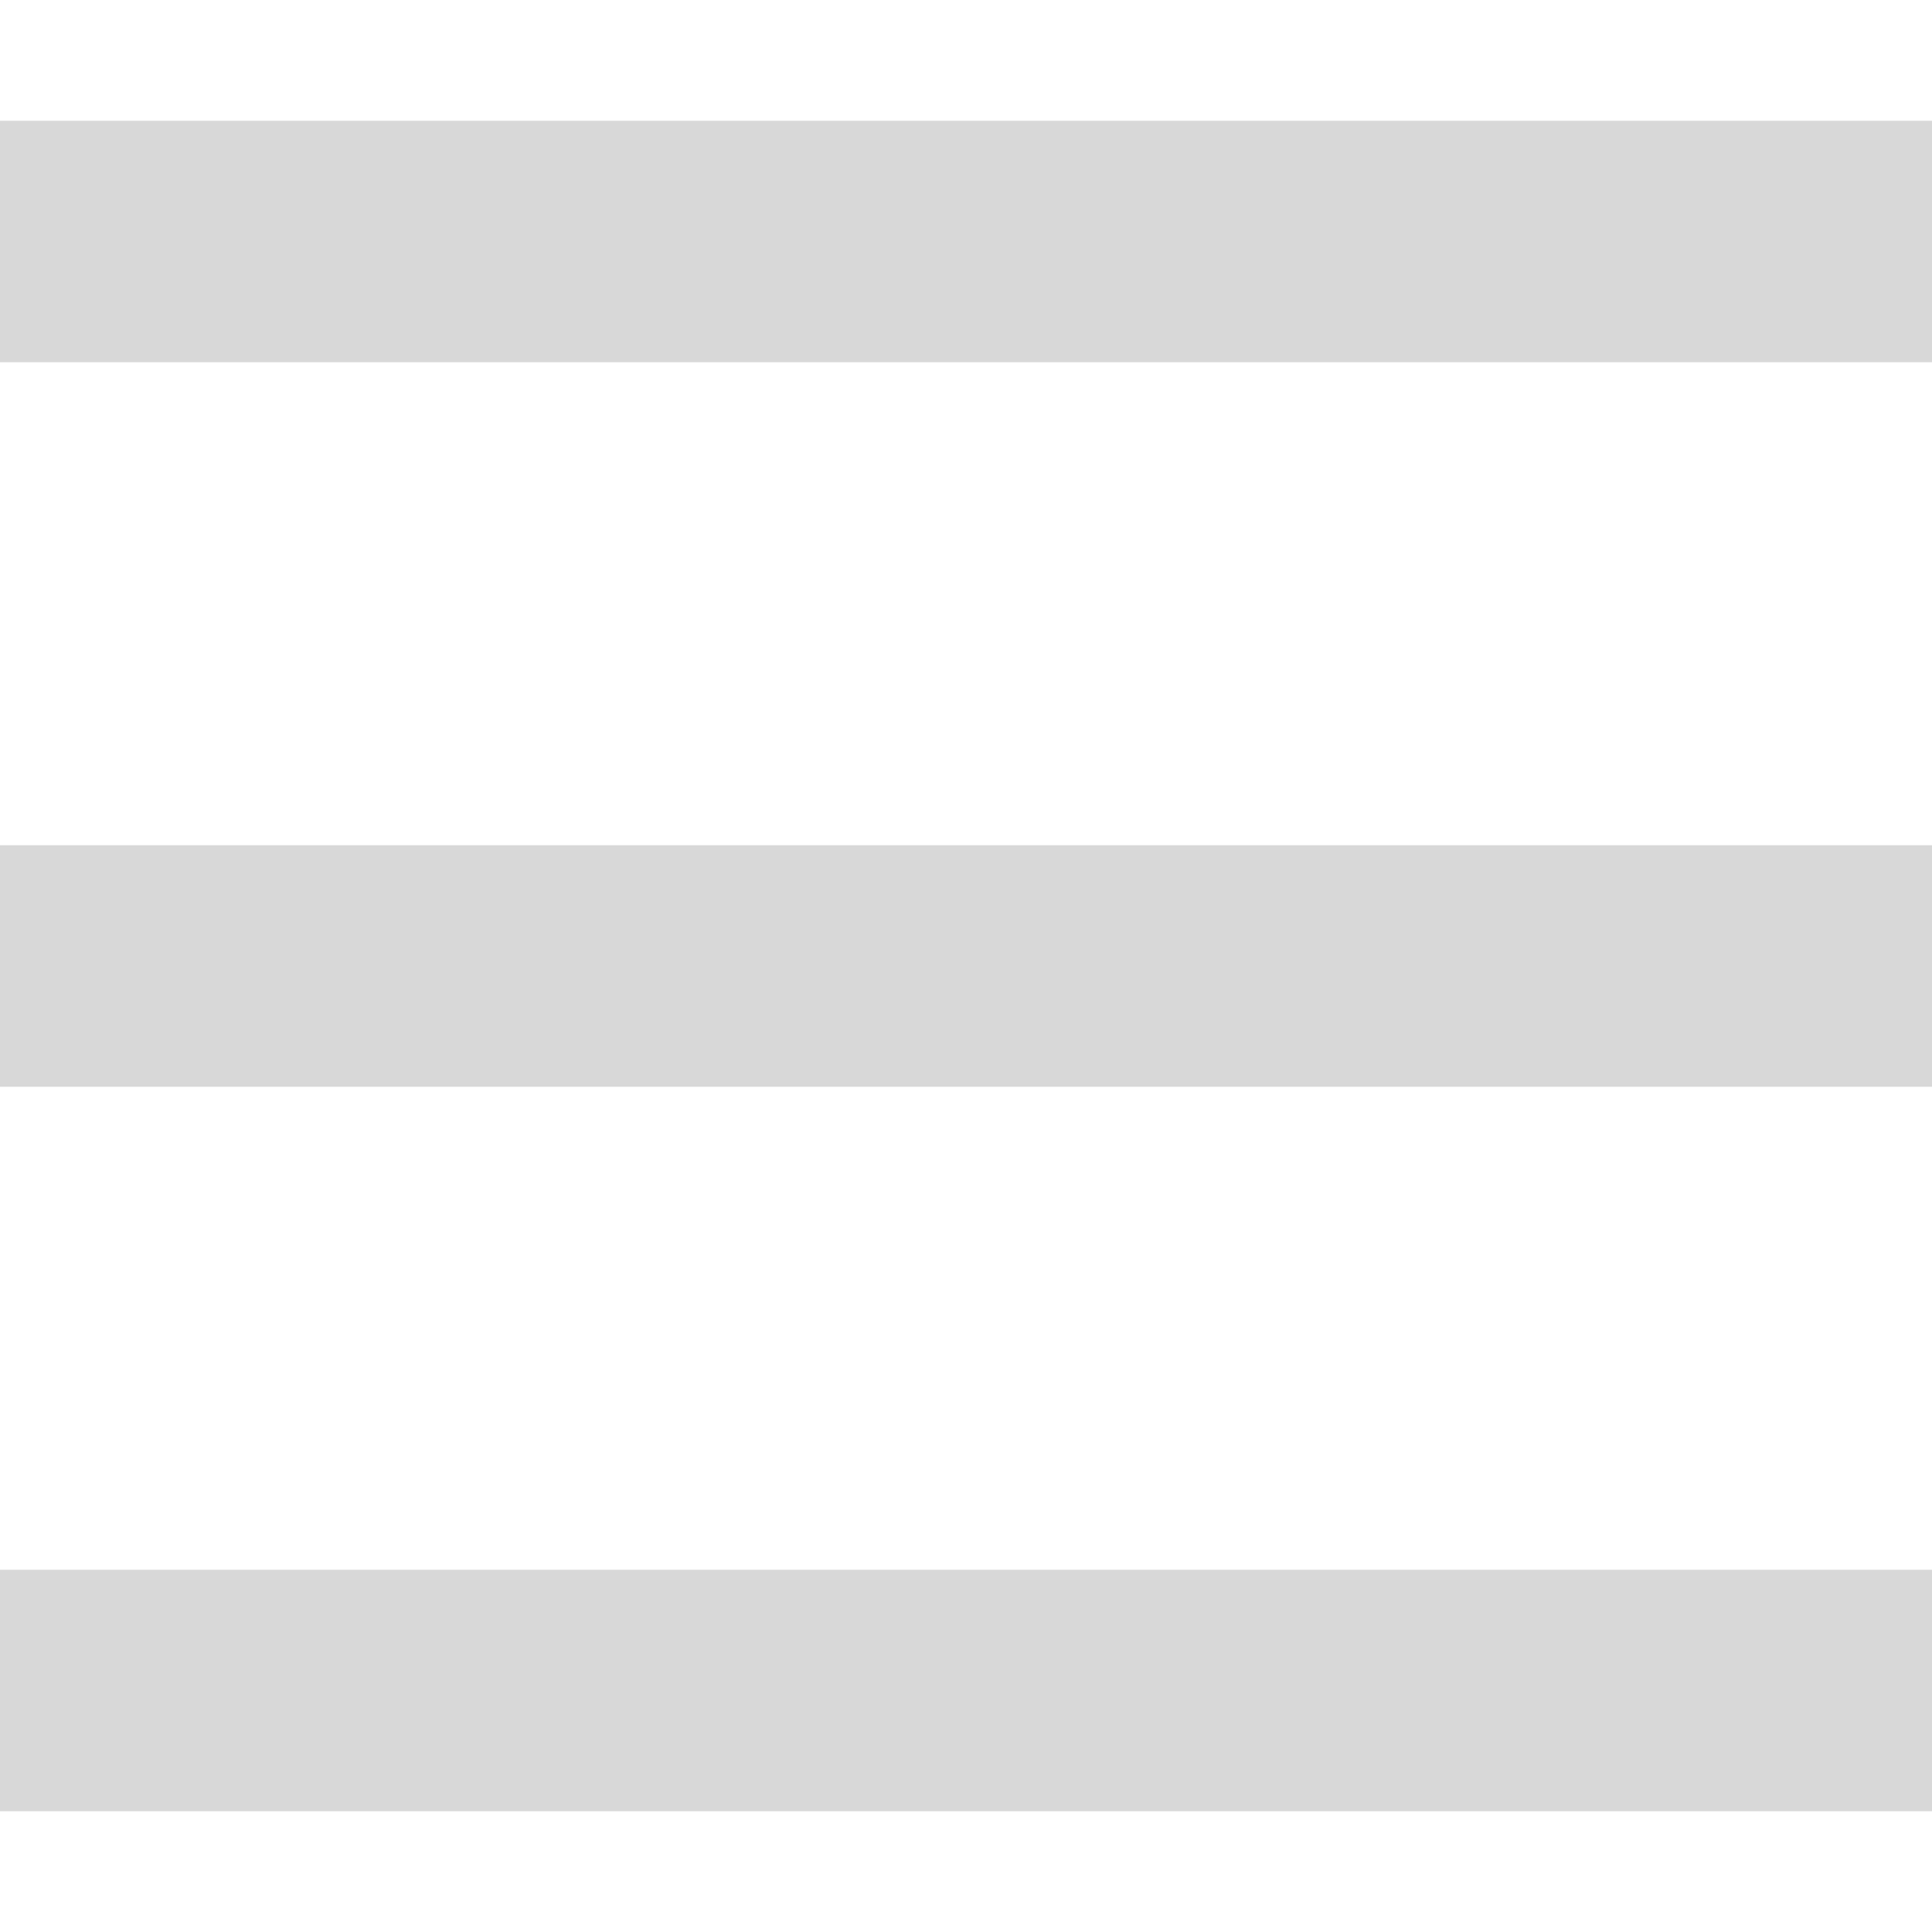
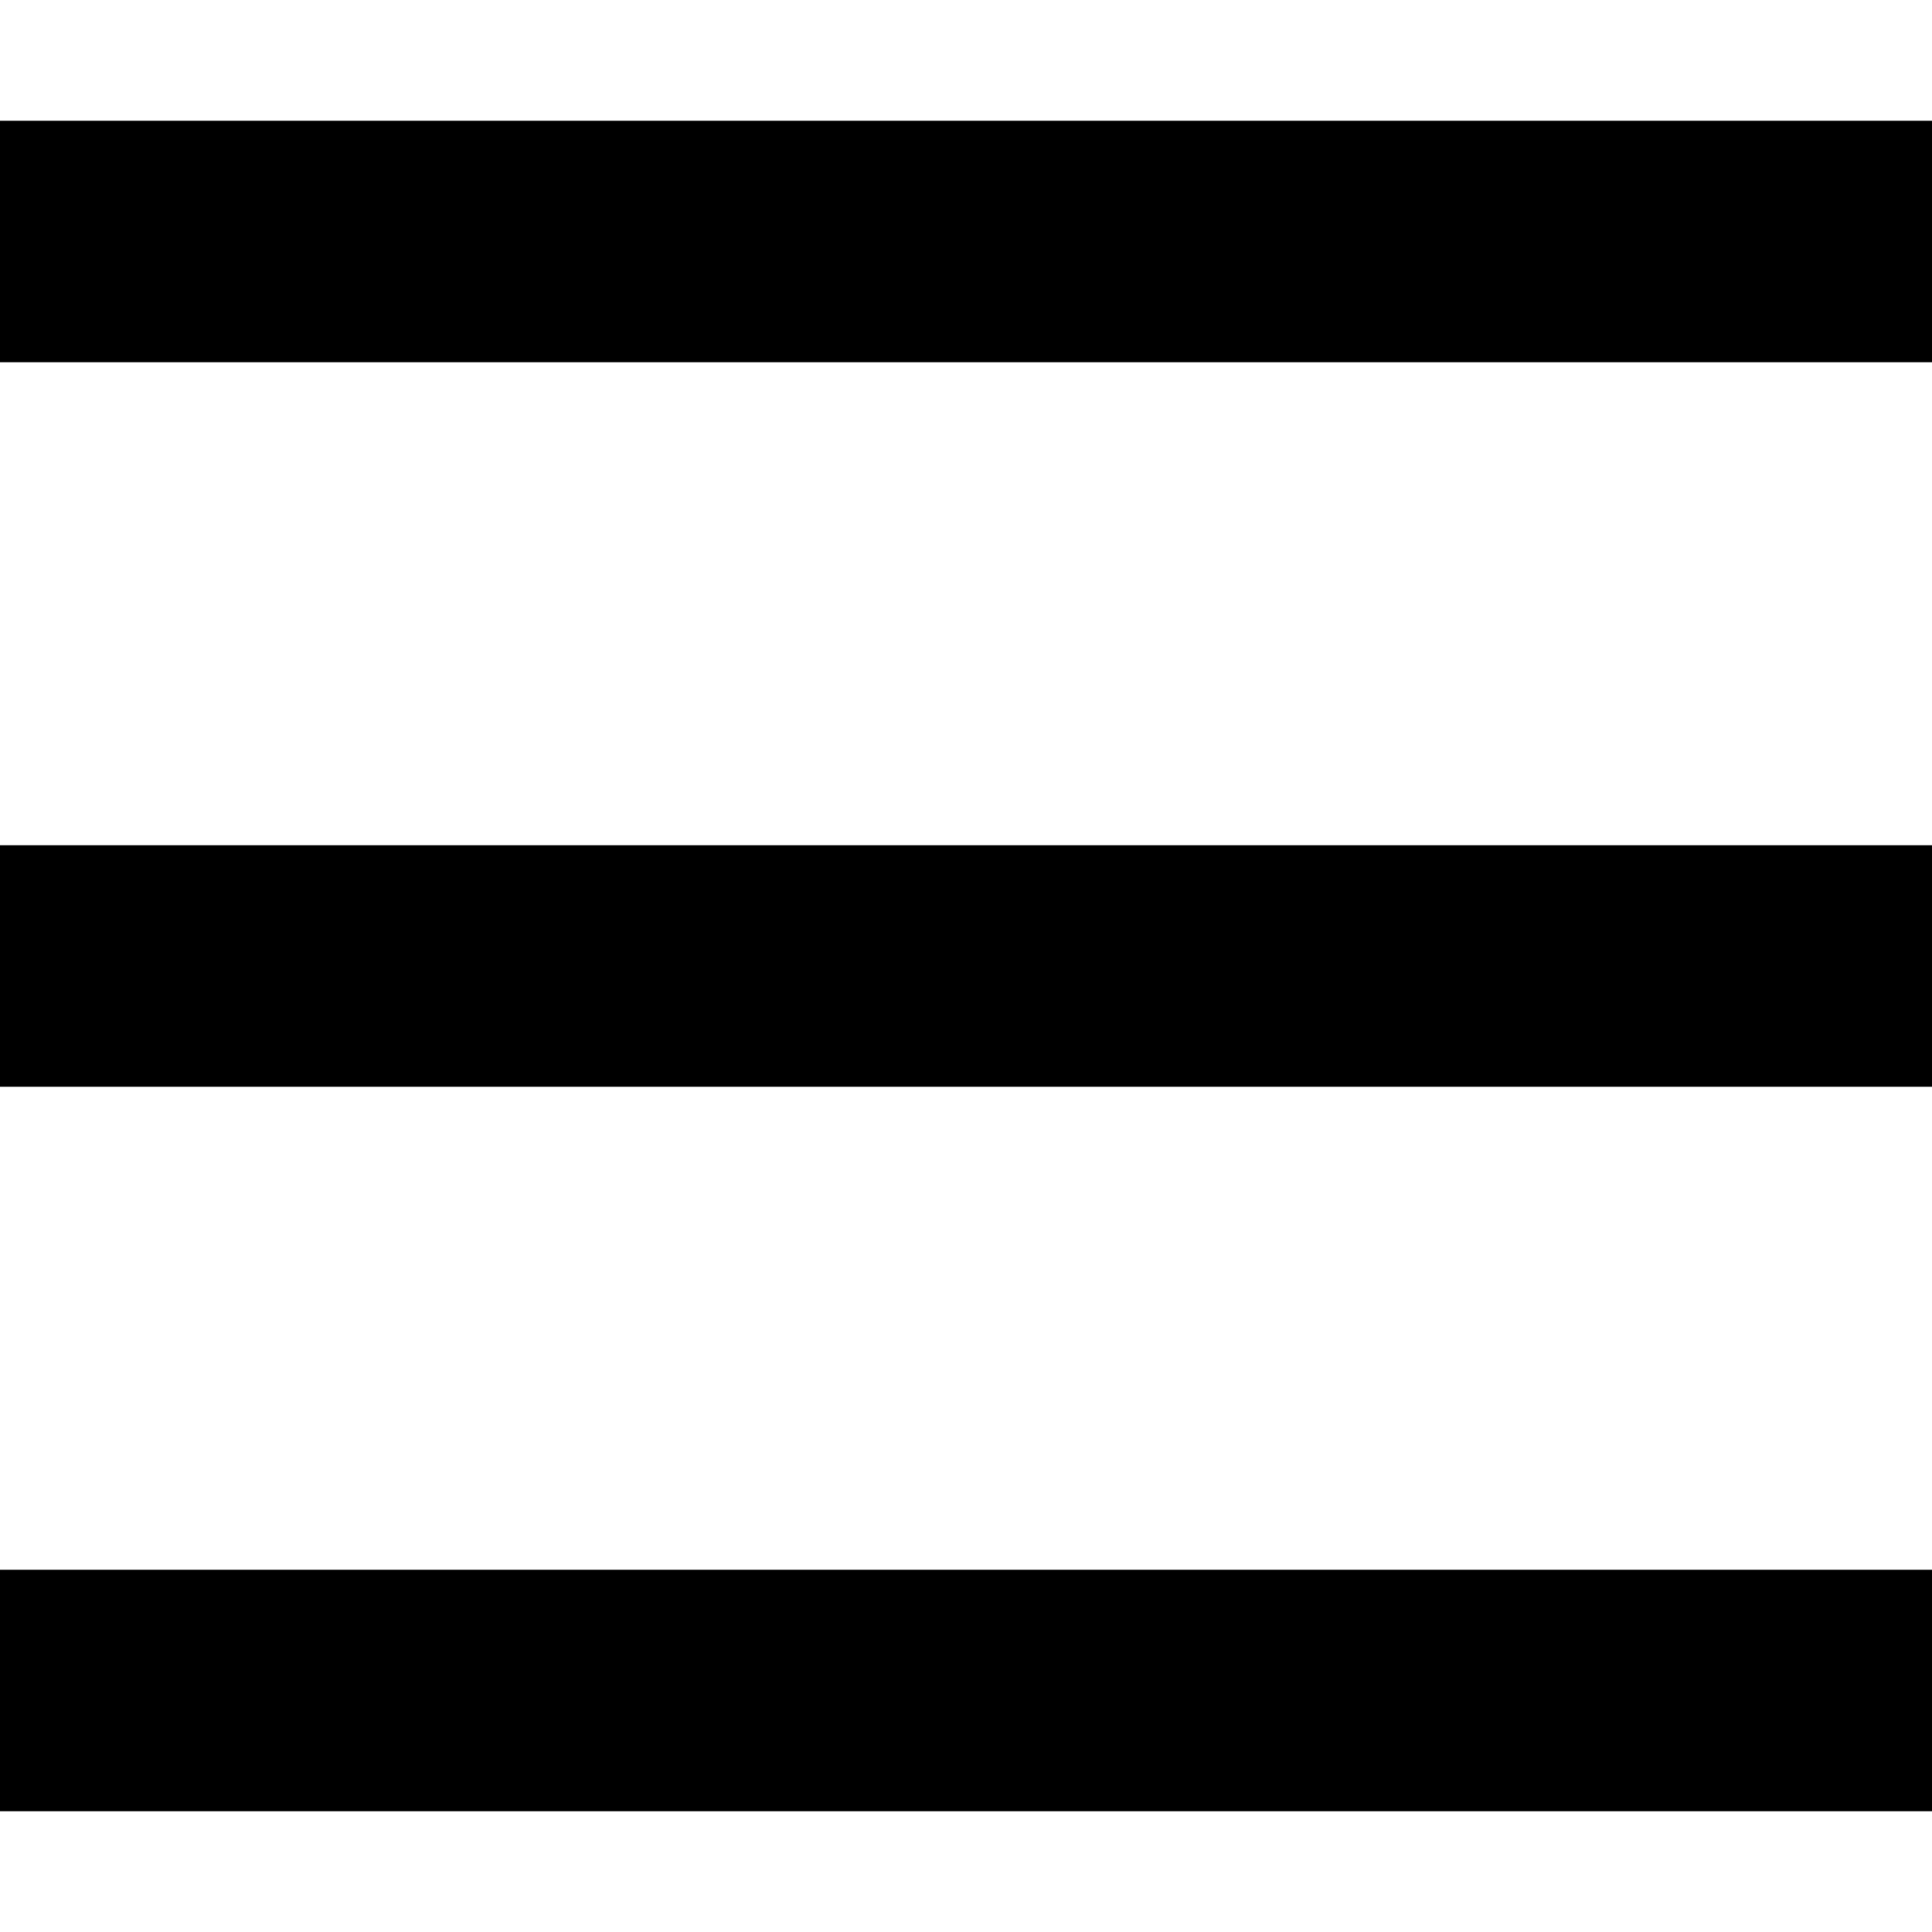
<svg xmlns="http://www.w3.org/2000/svg" width="16" height="16">
-   <g fill="#D8D8D8">
-     <rect y="1" width="16" height="2" />
-     <rect y="13" width="16" height="2" />
-     <rect y="7" width="16" height="2" />
+   <g>
+     <rect class="menu-path--1" y="1" width="16" height="2" />
+     <rect class="menu-path--3" y="13" width="16" height="2" />
+     <rect class="menu-path--2" y="7" width="16" height="2" />
  </g>
</svg>
